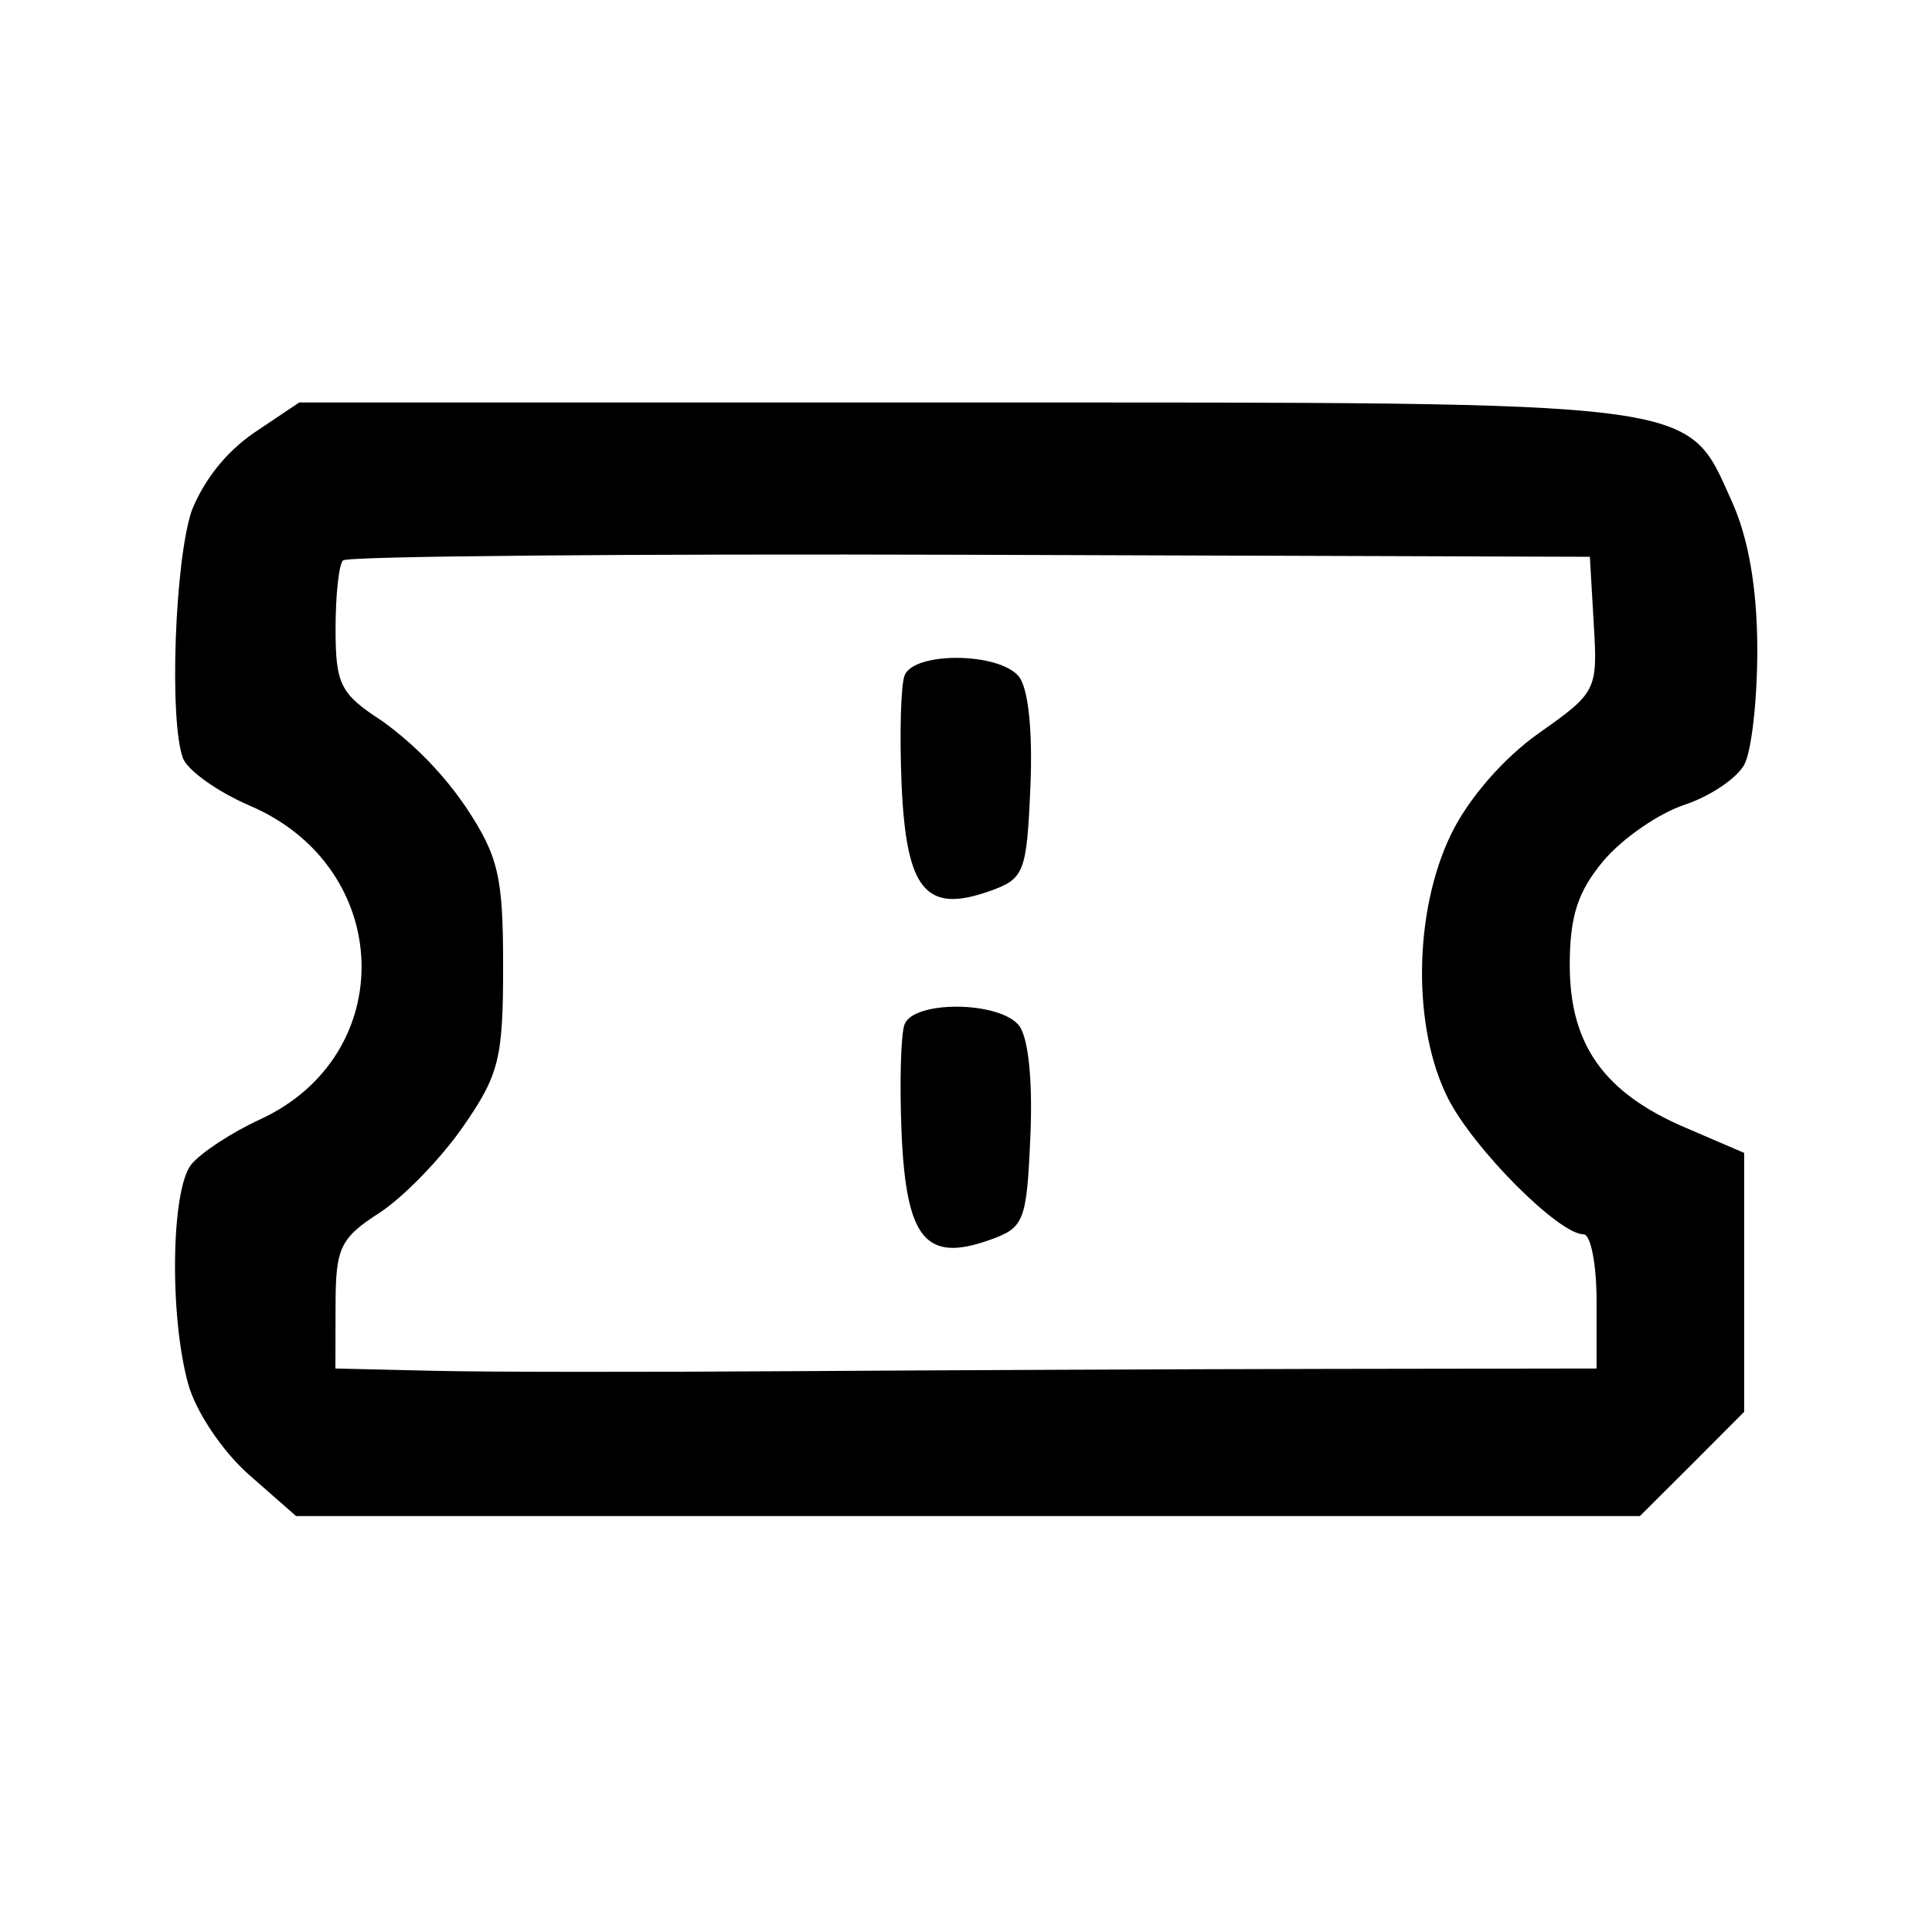
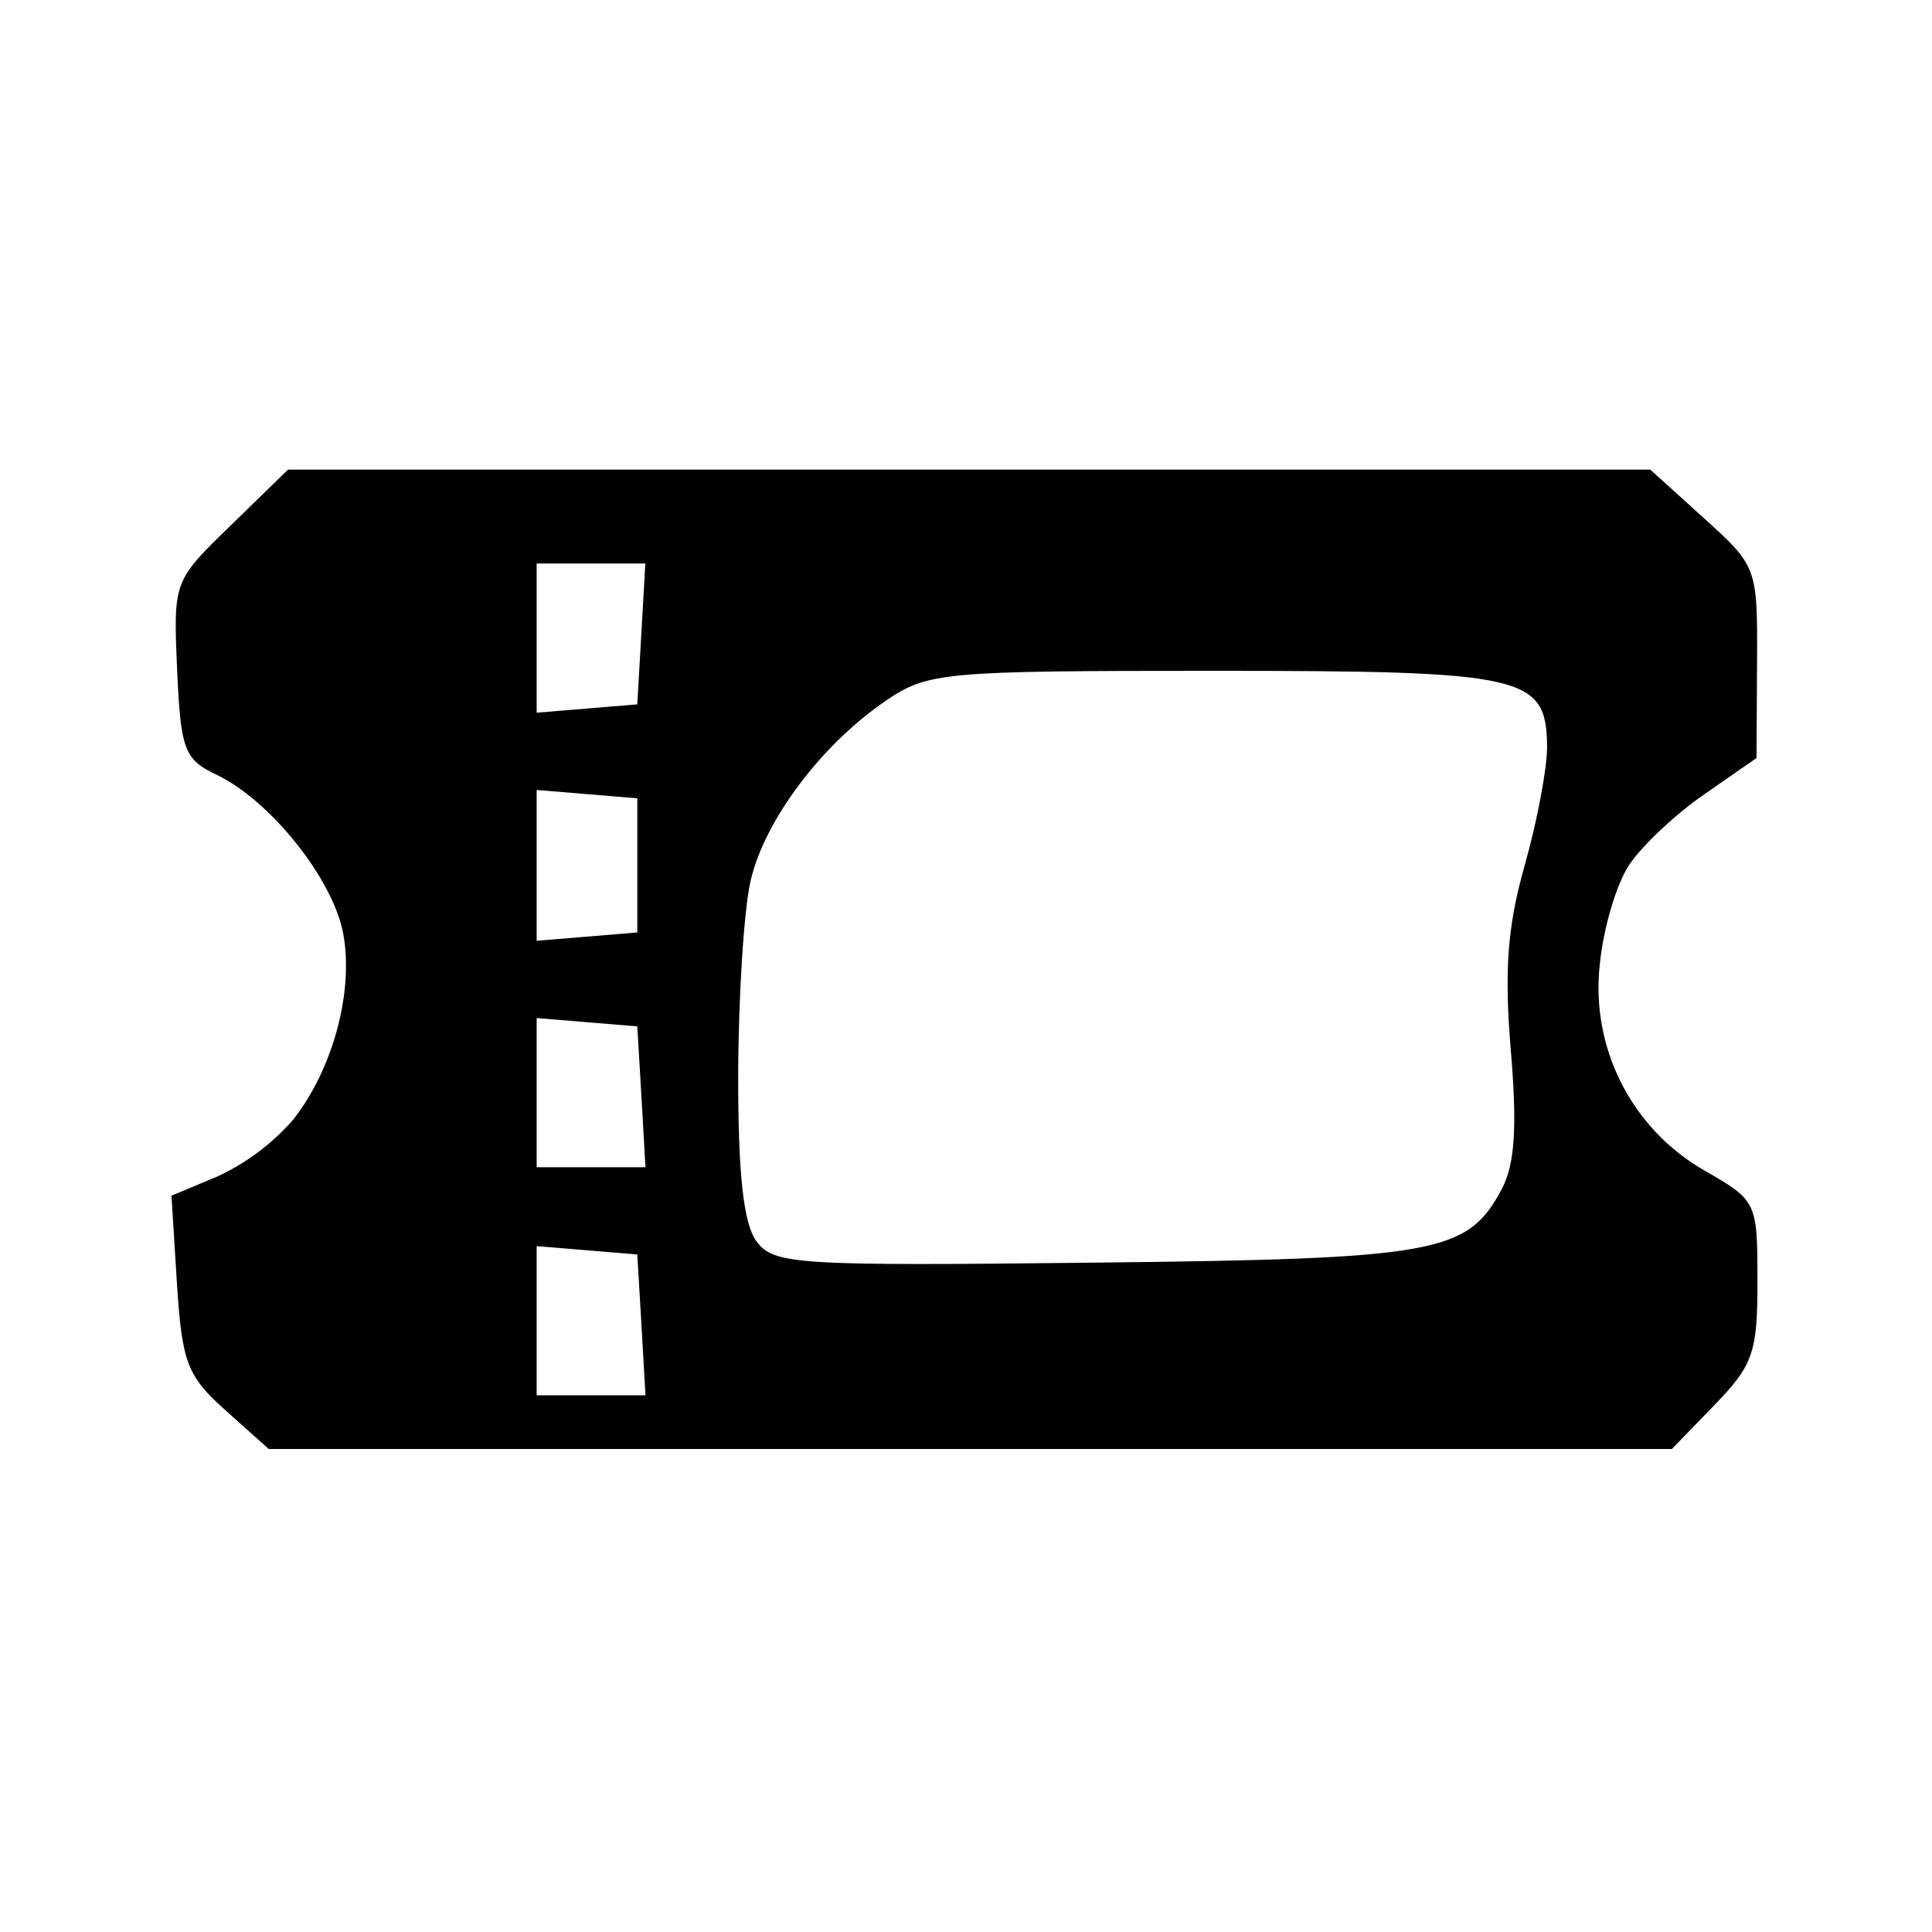
<svg xmlns="http://www.w3.org/2000/svg" width="144" height="144" viewBox="0 0 144 144" version="1.1">
-   <path d="M18.9 32.28a13 13 0 0 0-4.6 5.75c-1.28 3.74-1.7 15.74-.66 18.49.36.92 2.6 2.51 5 3.54 10.73 4.6 11.17 18.58.73 23.38-2.13.98-4.43 2.5-5.12 3.36-1.5 1.9-1.63 11.28-.22 16.37.57 2.05 2.56 5.02 4.53 6.75l3.51 3.08h100.16l3.89-3.88 3.88-3.89v-19.3l-4.35-1.87c-6.1-2.6-8.65-6.2-8.65-12.12 0-3.66.6-5.5 2.53-7.8 1.4-1.65 4.1-3.52 6.01-4.15s3.92-1.98 4.47-3 .98-4.93.97-8.67c-.02-4.52-.66-8.23-1.92-11-3.42-7.54-1.71-7.32-57.36-7.32H22.3zm6.67 9.49c-.32.3-.56 2.63-.56 5.15.01 4.12.36 4.8 3.49 6.83a26 26 0 0 1 6.24 6.43c2.41 3.65 2.76 5.14 2.76 11.83 0 6.88-.3 8.1-2.99 11.97-1.64 2.37-4.45 5.26-6.23 6.42-2.92 1.88-3.26 2.6-3.27 6.85L25 102l7.25.17c3.99.1 16.02.1 26.75.03s28.61-.15 39.75-.17L119 102v-5c0-2.75-.43-5-.97-5-1.84 0-8.16-6.33-10.09-10.11-2.68-5.26-2.59-13.92.21-19.7 1.3-2.68 3.9-5.67 6.54-7.54 4.3-3.03 4.4-3.2 4.1-8.12l-.29-5.03-46.18-.15c-25.4-.08-46.44.1-46.75.42m41.85 8.58c-.28.74-.38 4.4-.22 8.14.35 7.84 1.79 9.6 6.5 7.95 2.65-.93 2.82-1.34 3.1-7.8.18-4.17-.16-7.37-.87-8.23-1.5-1.8-7.82-1.85-8.51-.06m0 26c-.28.74-.38 4.4-.22 8.15.35 7.83 1.79 9.6 6.5 7.94 2.65-.93 2.82-1.34 3.1-7.8.18-4.17-.16-7.37-.87-8.23-1.5-1.8-7.82-1.85-8.51-.06" stroke="none" fill="currentColor" fill-rule="evenodd" />
+   <path d="M17.2 39.16c-4.28 4.15-4.28 4.16-4 10.74.27 6 .53 6.7 2.95 7.85 4 1.91 8.67 7.76 9.43 11.83.8 4.3-.75 10.1-3.75 13.9a17 17 0 0 1-5.61 4.2l-3.44 1.44.41 6.57c.38 5.89.76 6.87 3.63 9.44l3.21 2.87h104.58l3.2-3.3c2.86-2.96 3.19-3.9 3.18-9.25 0-5.89-.05-5.97-3.99-8.23a15.7 15.7 0 0 1-7.76-15.34c.25-2.62 1.22-5.94 2.16-7.37.94-1.44 3.47-3.82 5.62-5.3l3.9-2.71.04-7.13c.04-7.08 0-7.17-3.96-10.75L123 35H21.47zm22.8 8.4v5.56l3.75-.31 3.75-.31.3-5.25.3-5.25H40zm26 4.69c-4.76 3.23-9.02 8.9-10.05 13.38-.5 2.13-.91 8.62-.93 14.43-.01 7.4.39 11.12 1.35 12.44 1.29 1.76 2.88 1.86 25.2 1.61 25.55-.28 27.8-.69 30.35-5.46.99-1.85 1.17-4.62.69-10.34-.5-5.94-.26-9.25 1.03-13.81.94-3.3 1.69-7.31 1.67-8.91-.07-5.24-1.65-5.59-24.85-5.59-20.3 0-21.3.1-24.47 2.25M40 64.5v5.62l3.75-.31 3.75-.31v-10l-3.75-.31-3.75-.31zm0 16.94V87h8.11l-.3-5.25-.31-5.25-3.75-.31-3.75-.31zm0 17V104h8.11l-.3-5.25-.31-5.25-3.75-.31-3.75-.31z" stroke="none" fill="currentColor" fill-rule="evenodd" />
</svg>
